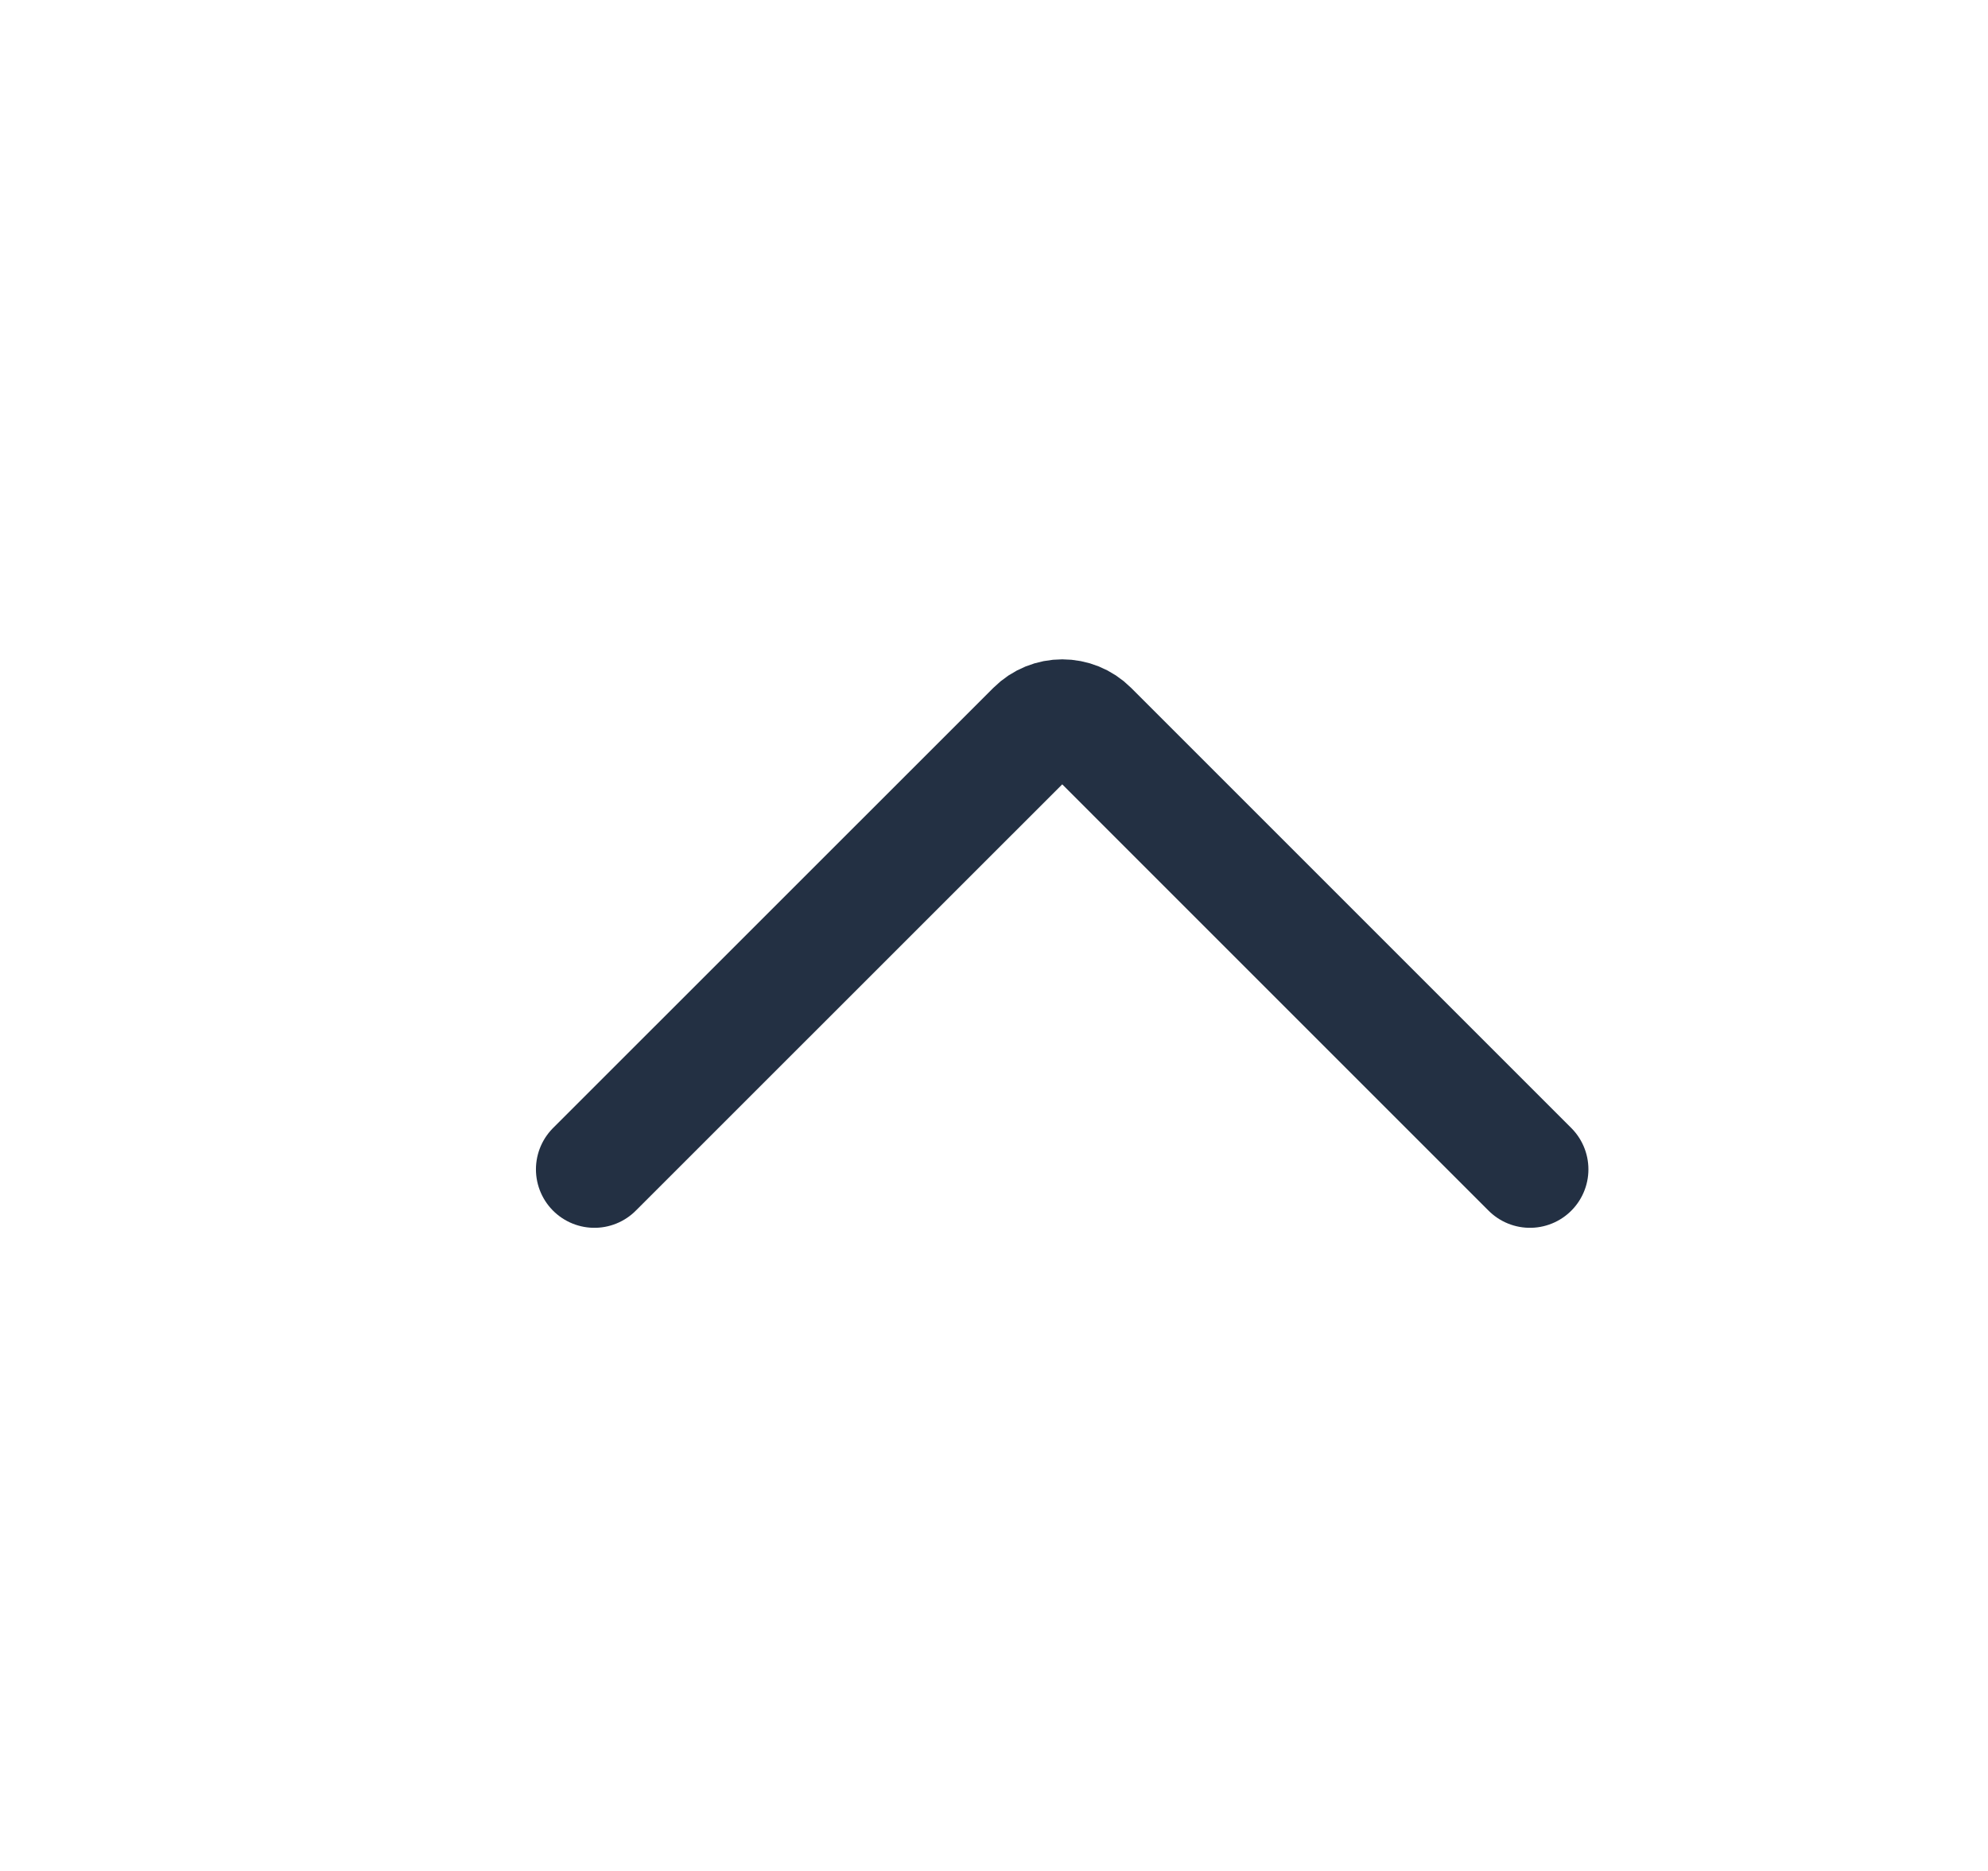
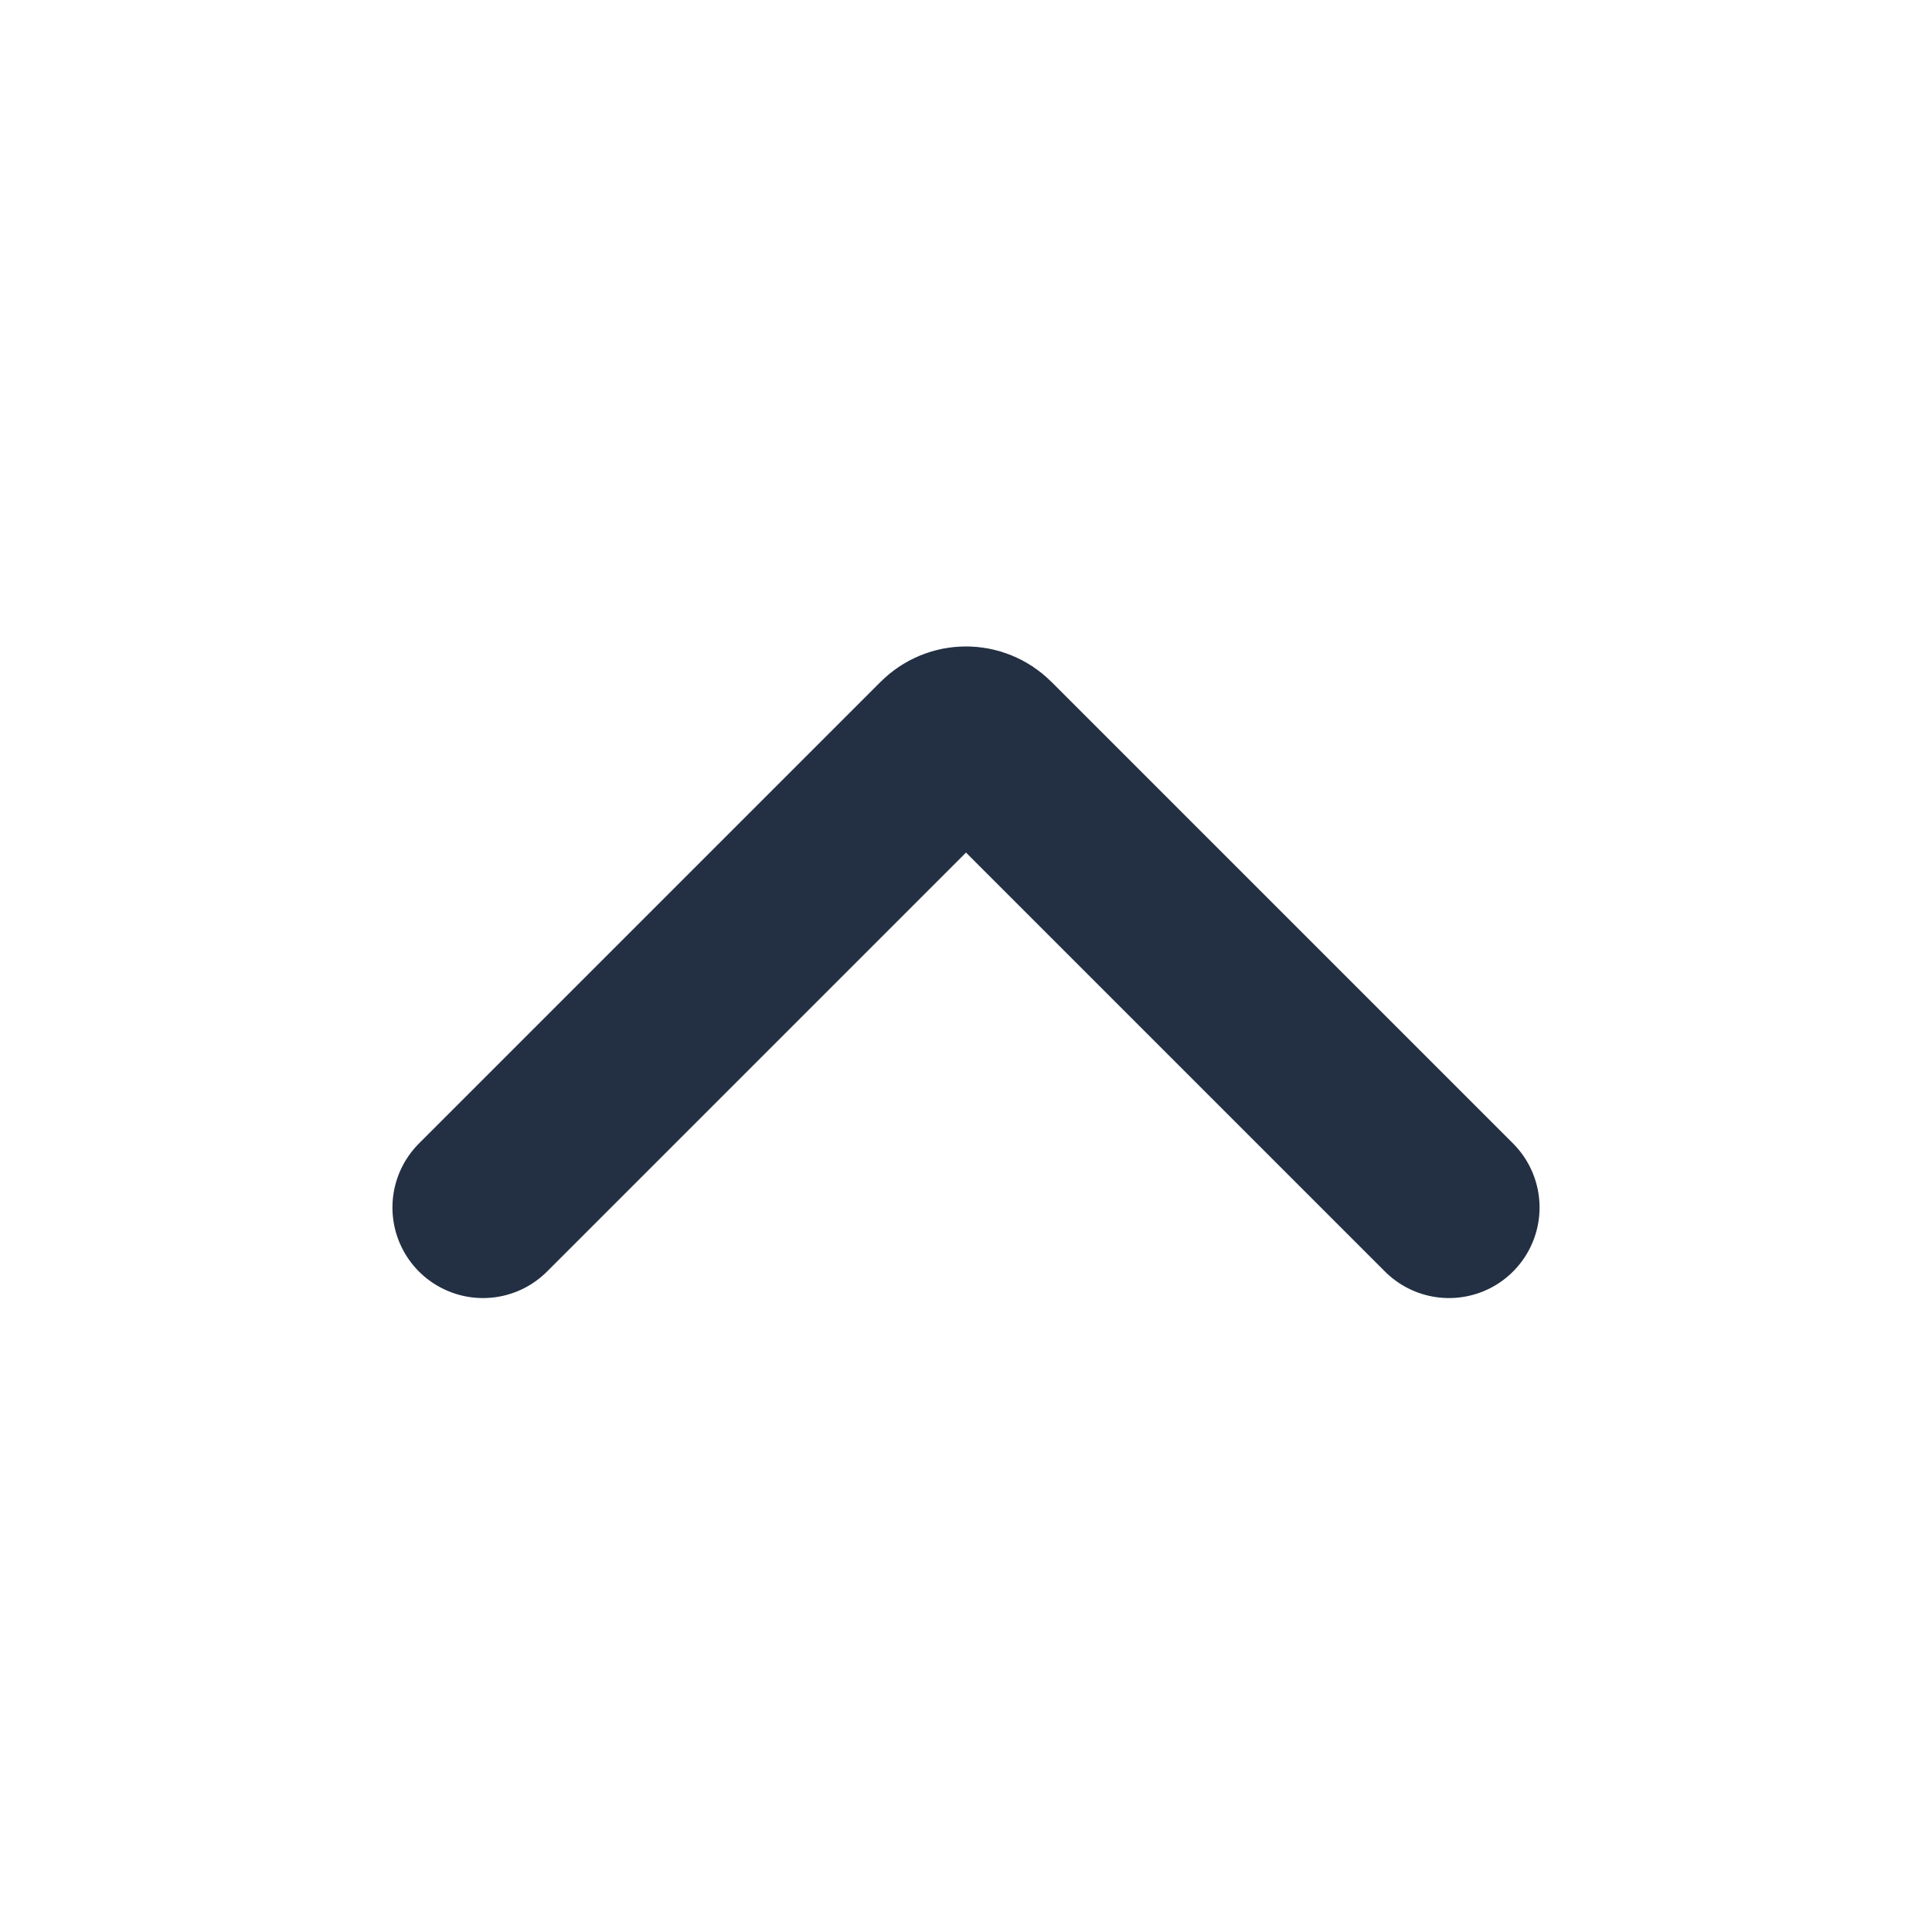
- <svg xmlns="http://www.w3.org/2000/svg" width="17" height="16" viewBox="0 0 17 16" fill="none">
-   <path d="M5.083 10L8.848 6.236C8.978 6.106 9.189 6.106 9.319 6.236L13.083 10" stroke="#233043" stroke-linecap="round" stroke-linejoin="round" />
+ <svg xmlns="http://www.w3.org/2000/svg" width="16" height="16" viewBox="0 0 16 16" fill="none">
+   <path d="M4 10L7.823 6.177C7.921 6.079 8.079 6.079 8.177 6.177L12 10" stroke="#233043" stroke-width="1.5" stroke-linecap="round" stroke-linejoin="round" />
</svg>
